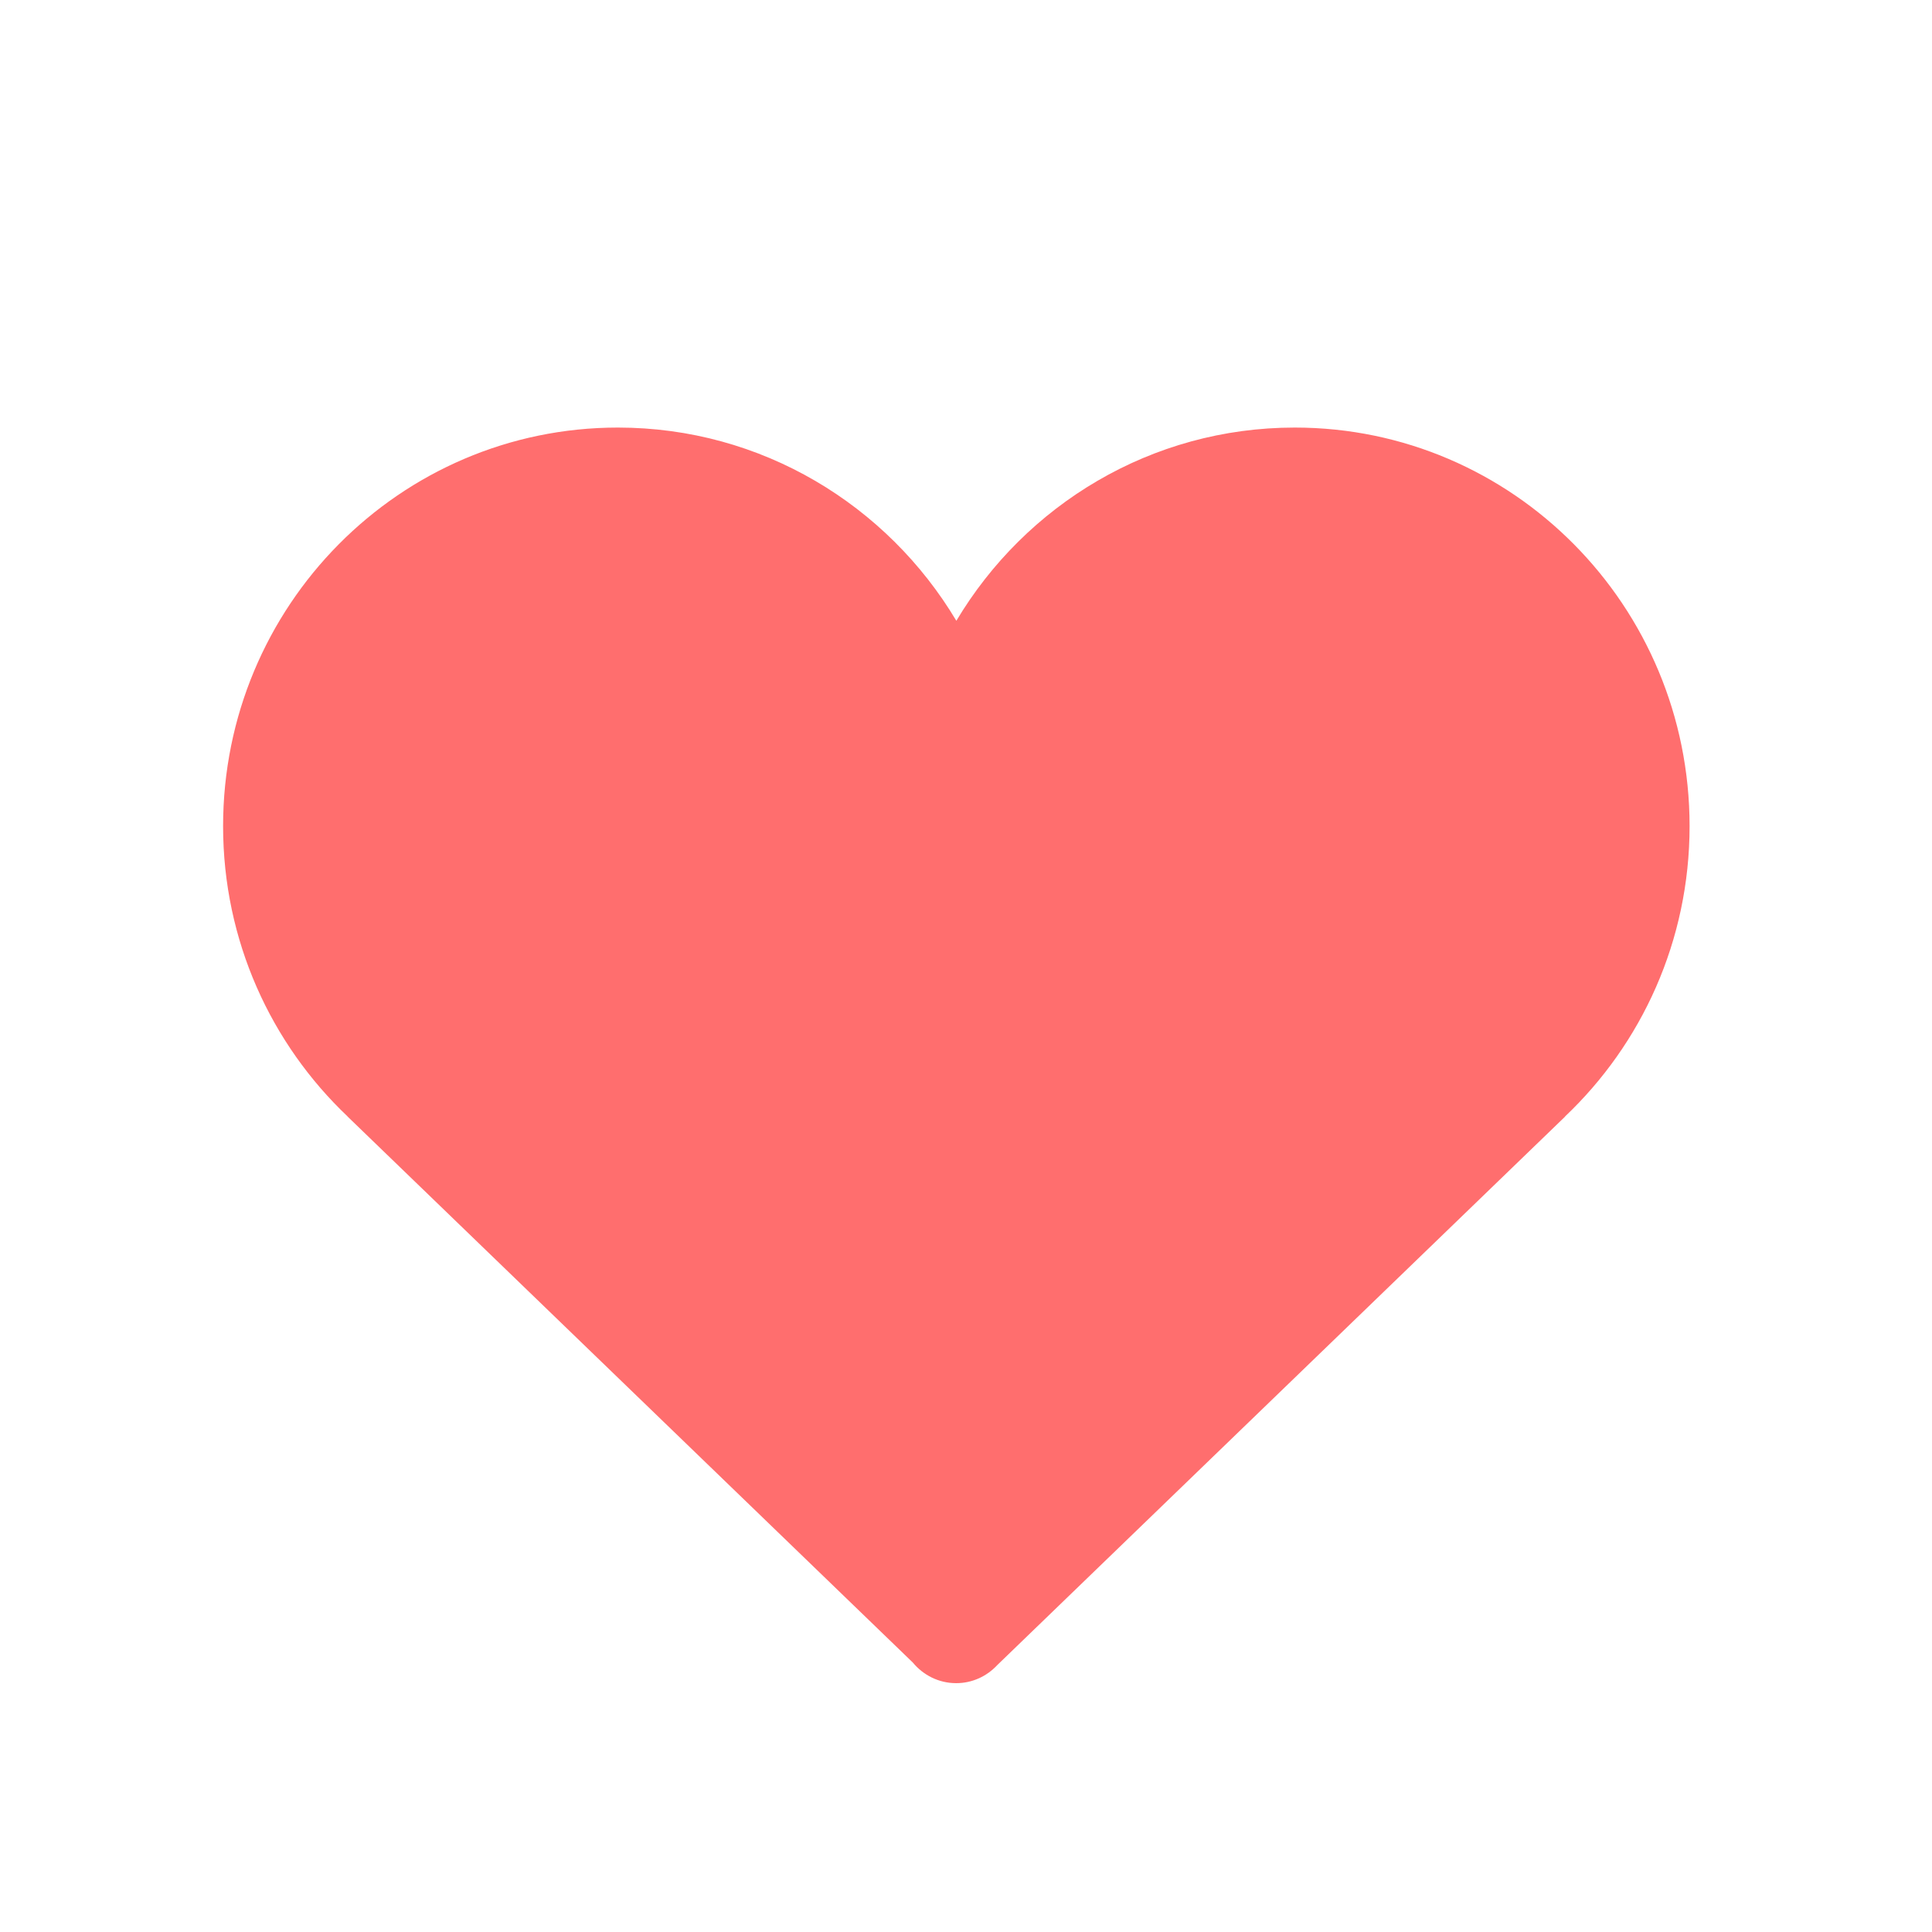
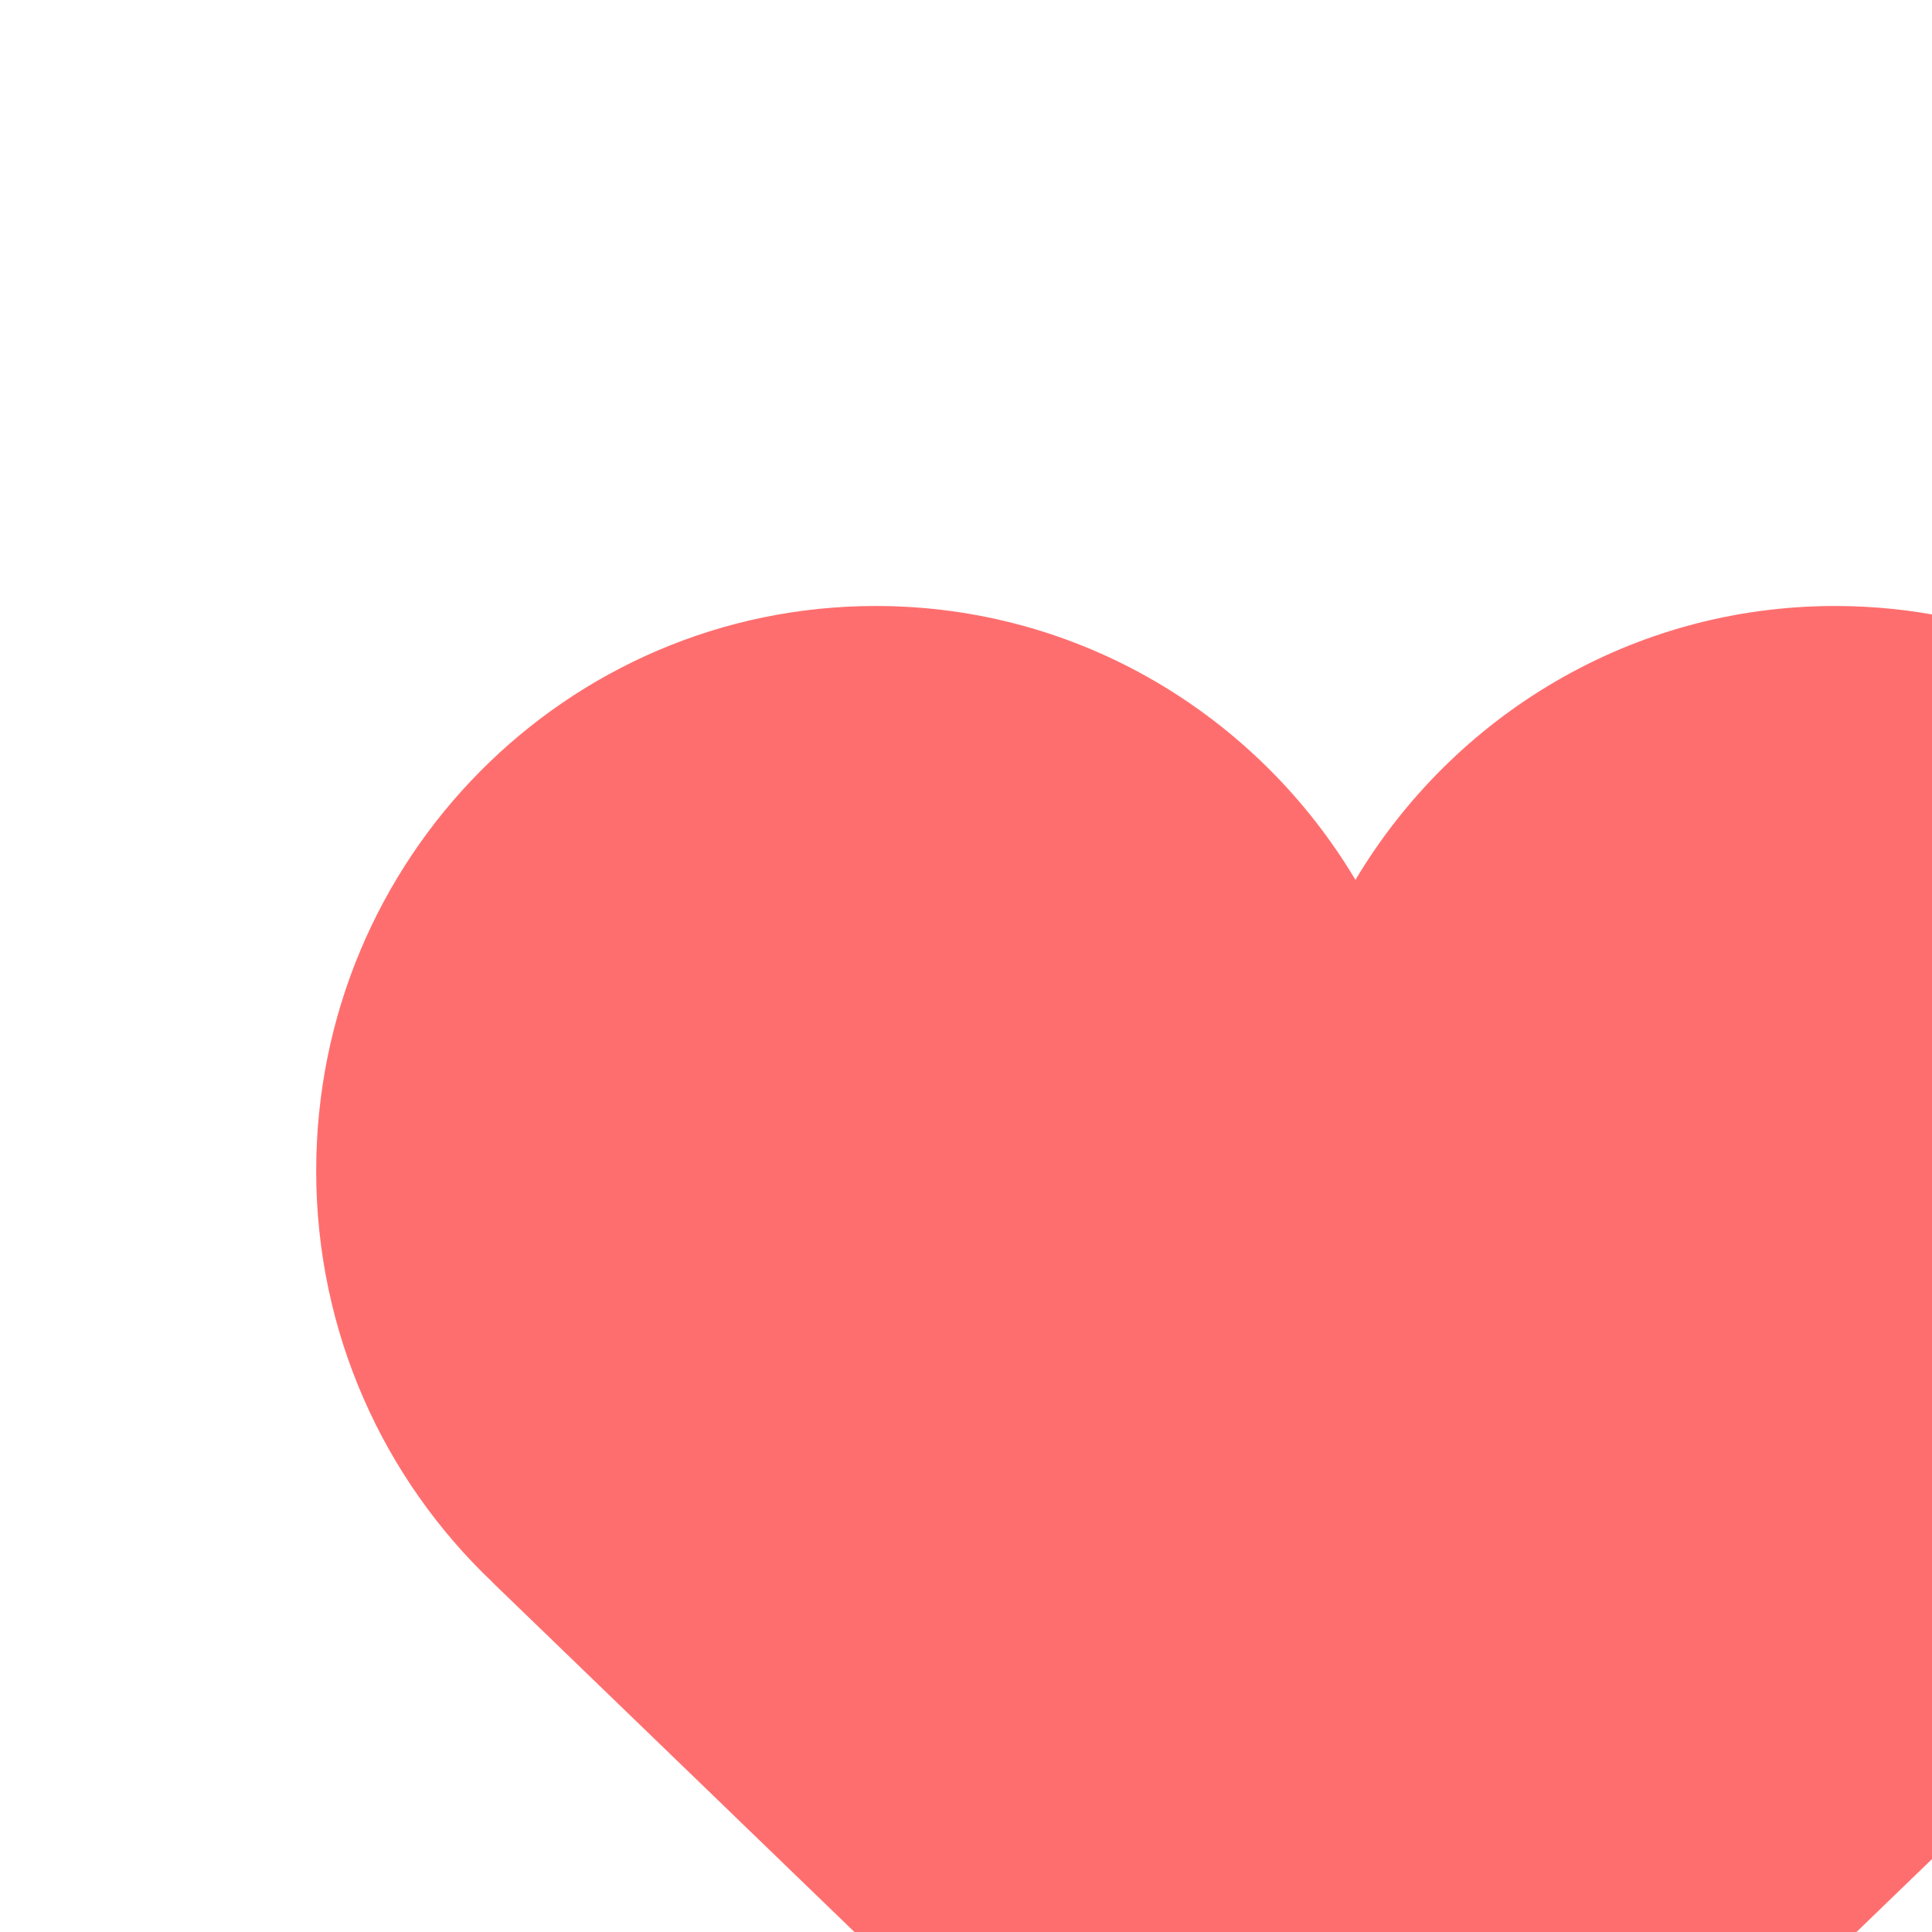
- <svg xmlns="http://www.w3.org/2000/svg" version="1.1" id="Layer_1" x="0px" y="0px" width="141.732px" height="141.732px" viewBox="0 0 141.732 141.732" enable-background="new 0 0 141.732 141.732" xml:space="preserve">
-   <path opacity="0.75" fill="#FF3E3E" enable-background="new    " d="M123.948,60.605c0-16.148-12.967-29.239-28.964-29.239  c-10.538,0-19.758,5.682-24.826,14.175C65.09,37.048,55.869,31.366,45.33,31.366c-15.998,0.001-28.964,13.09-28.964,29.239  c0,8.402,3.518,15.973,9.141,21.306h-0.008l41.467,40.055c0.761,0.923,1.902,1.511,3.18,1.511c1.185,0,2.251-0.507,3.005-1.317  l41.668-40.249h-0.013C120.433,76.578,123.948,69.009,123.948,60.605" />
+ <svg xmlns="http://www.w3.org/2000/svg" version="1.1" id="Layer_1" x="0px" y="0px" viewBox="0 0 100 100" xml:space="preserve">
+   <path opacity="0.75" fill="#FF3E3E" d="M123.948,60.605  c0-16.148-12.967-29.239-28.964-29.239  c-10.538,0-19.758,5.682-24.826,14.175  C65.09,37.048,55.869,31.366,45.33,31.366  c-15.998,0.001-28.964,13.09-28.964,29.239  c0,8.402,3.518,15.973,9.141,21.306  h-0.008  l41.467,40.055  c0.761,0.923,1.902,1.511,3.18,1.511  c1.185,0,2.251-0.507,3.005-1.317  l41.668-40.249  h-0.013  C120.433,76.578,123.948,69.009,123.948,60.605" />
</svg>
